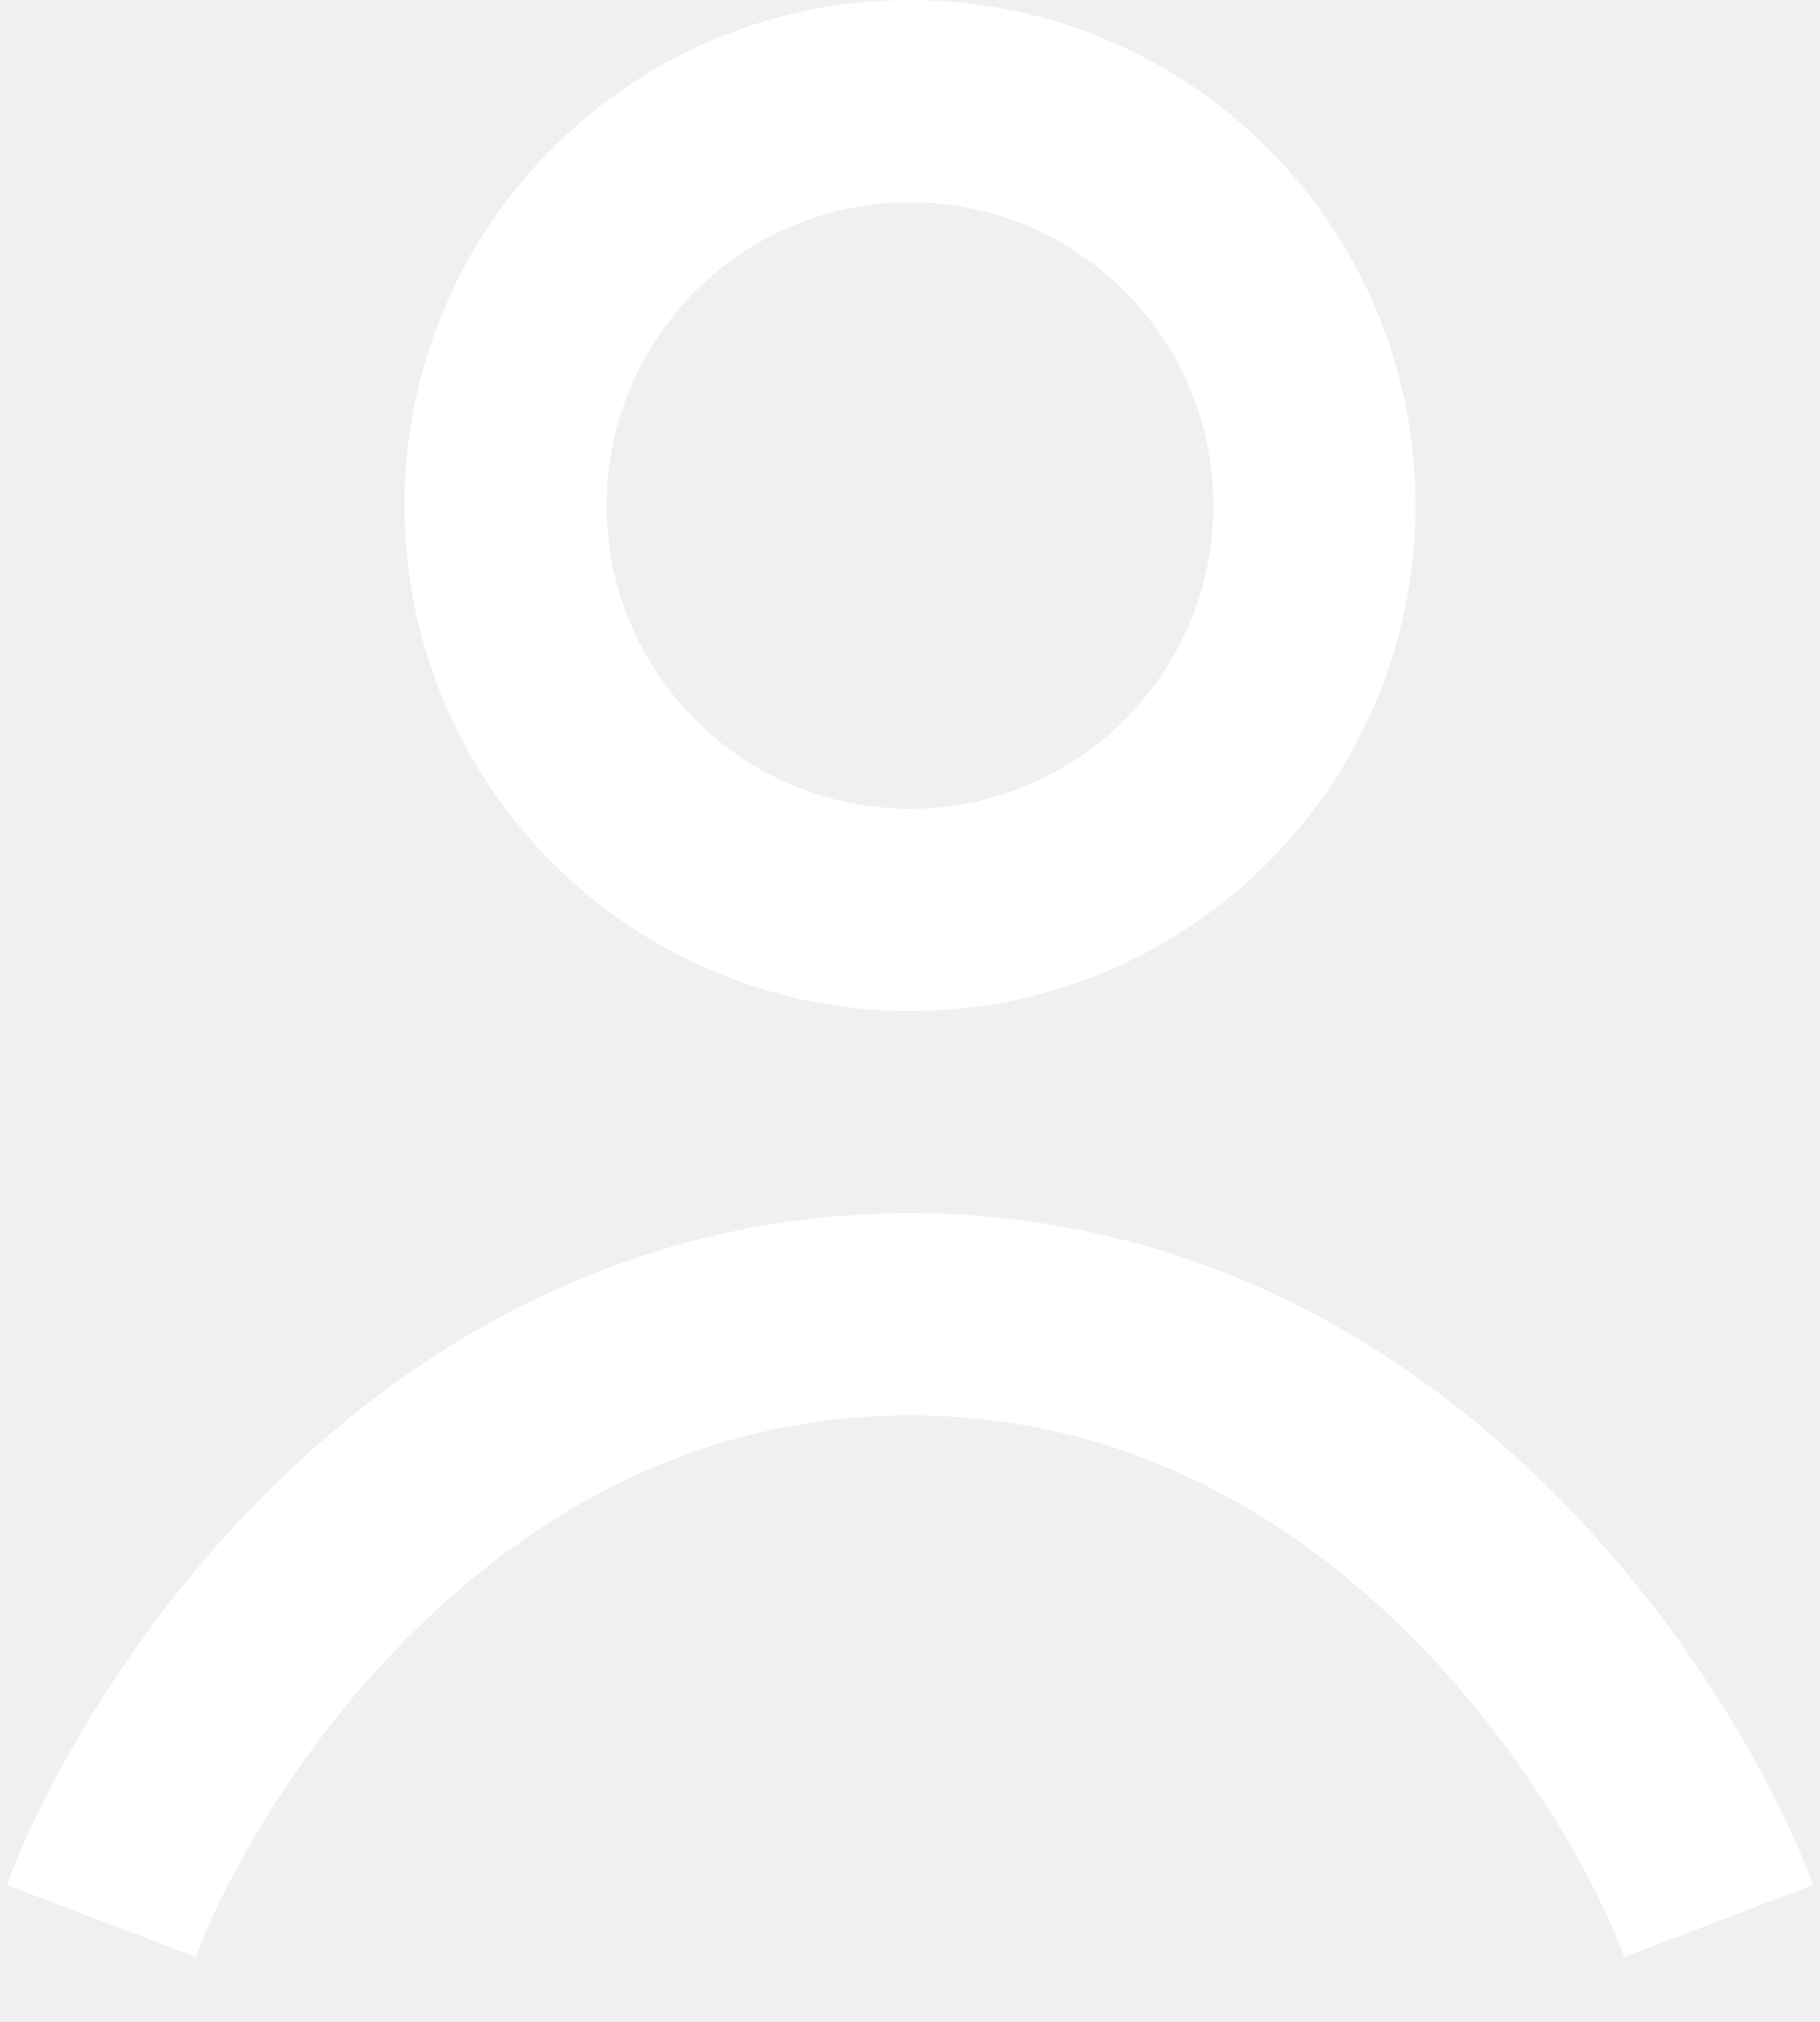
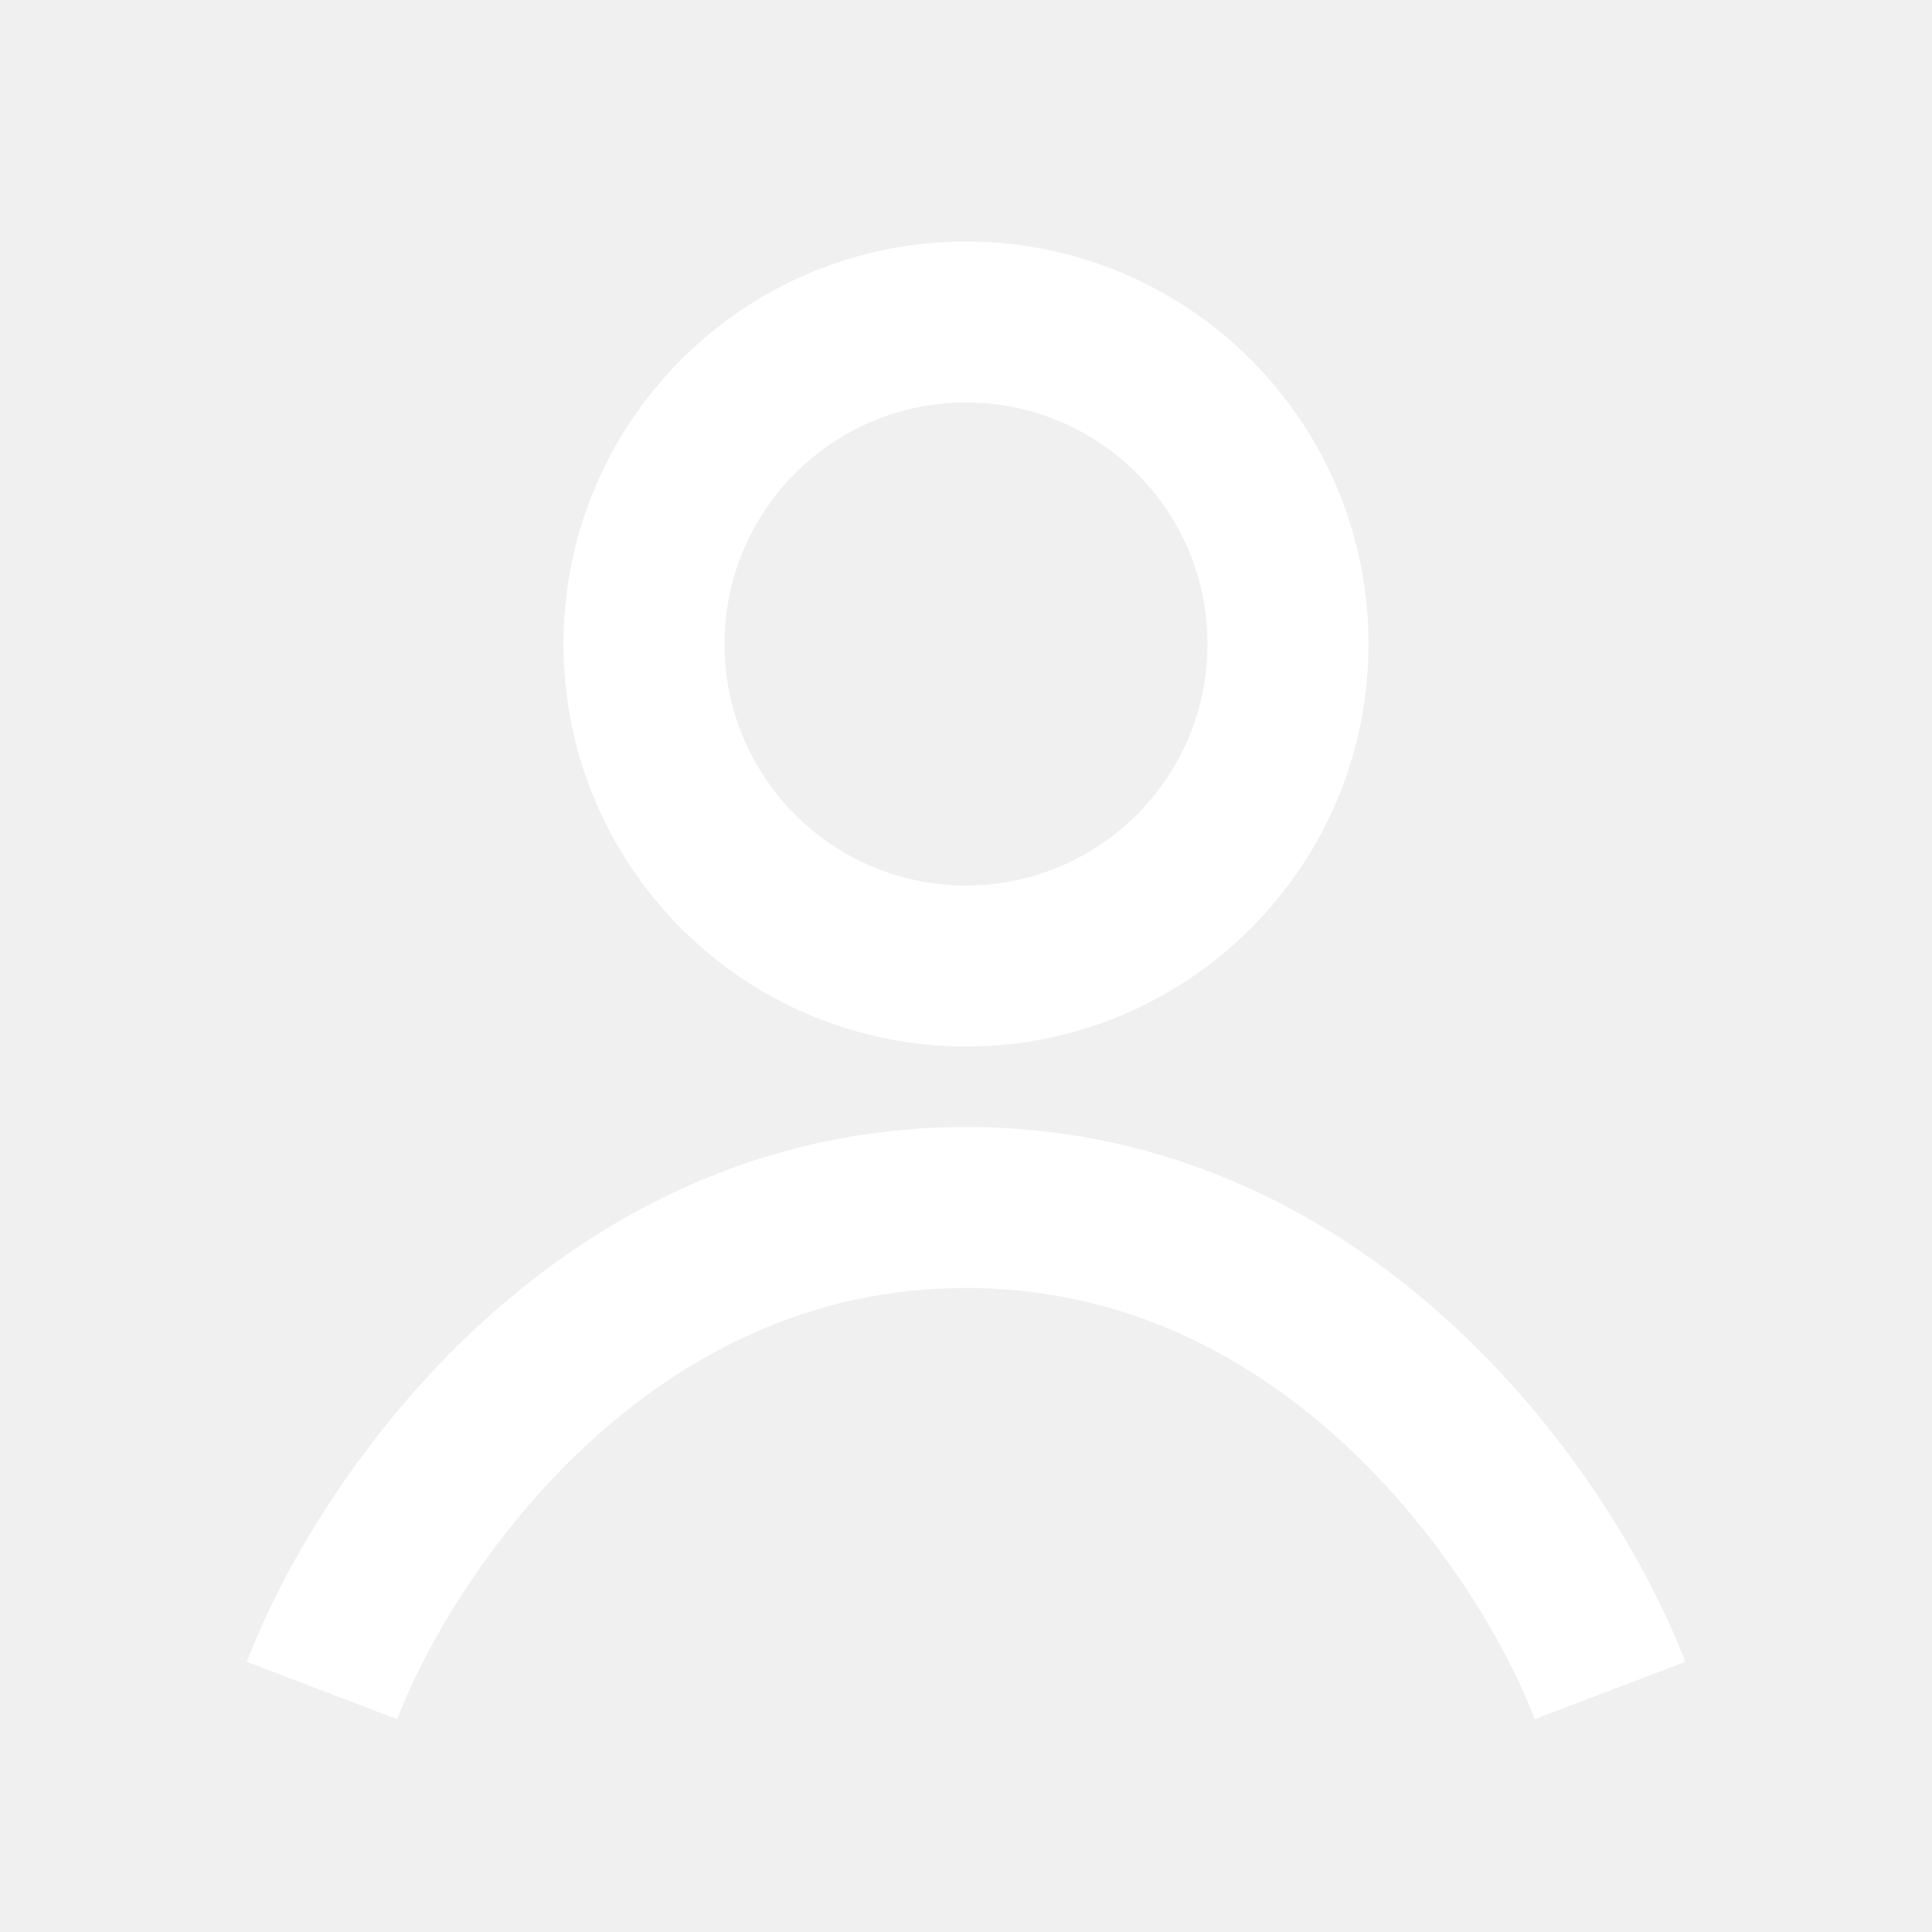
- <svg xmlns="http://www.w3.org/2000/svg" width="18" height="20" viewBox="0 0 18 20" fill="none">
-   <path d="M1 19C1.762 17 4.429 13 9 13C13.571 13 16.238 17 17 19" stroke="white" stroke-width="2" />
-   <path d="M13 5C13 7.209 11.209 9 9 9C6.791 9 5 7.209 5 5C5 2.791 6.791 1 9 1C11.209 1 13 2.791 13 5Z" stroke="white" stroke-width="2" />
+ <svg xmlns="http://www.w3.org/2000/svg" width="24" height="24" viewBox="0 0 24 24" fill="none">
+   <path d="M4 21C4.762 19 7.429 15 12 15C16.571 15 19.238 19 20 21" stroke="white" stroke-width="2" />
+   <path d="M16 8C16 10.209 14.209 12 12 12C9.791 12 8 10.209 8 8C8 5.791 9.791 4 12 4C14.209 4 16 5.791 16 8Z" stroke="white" stroke-width="2" />
</svg>
